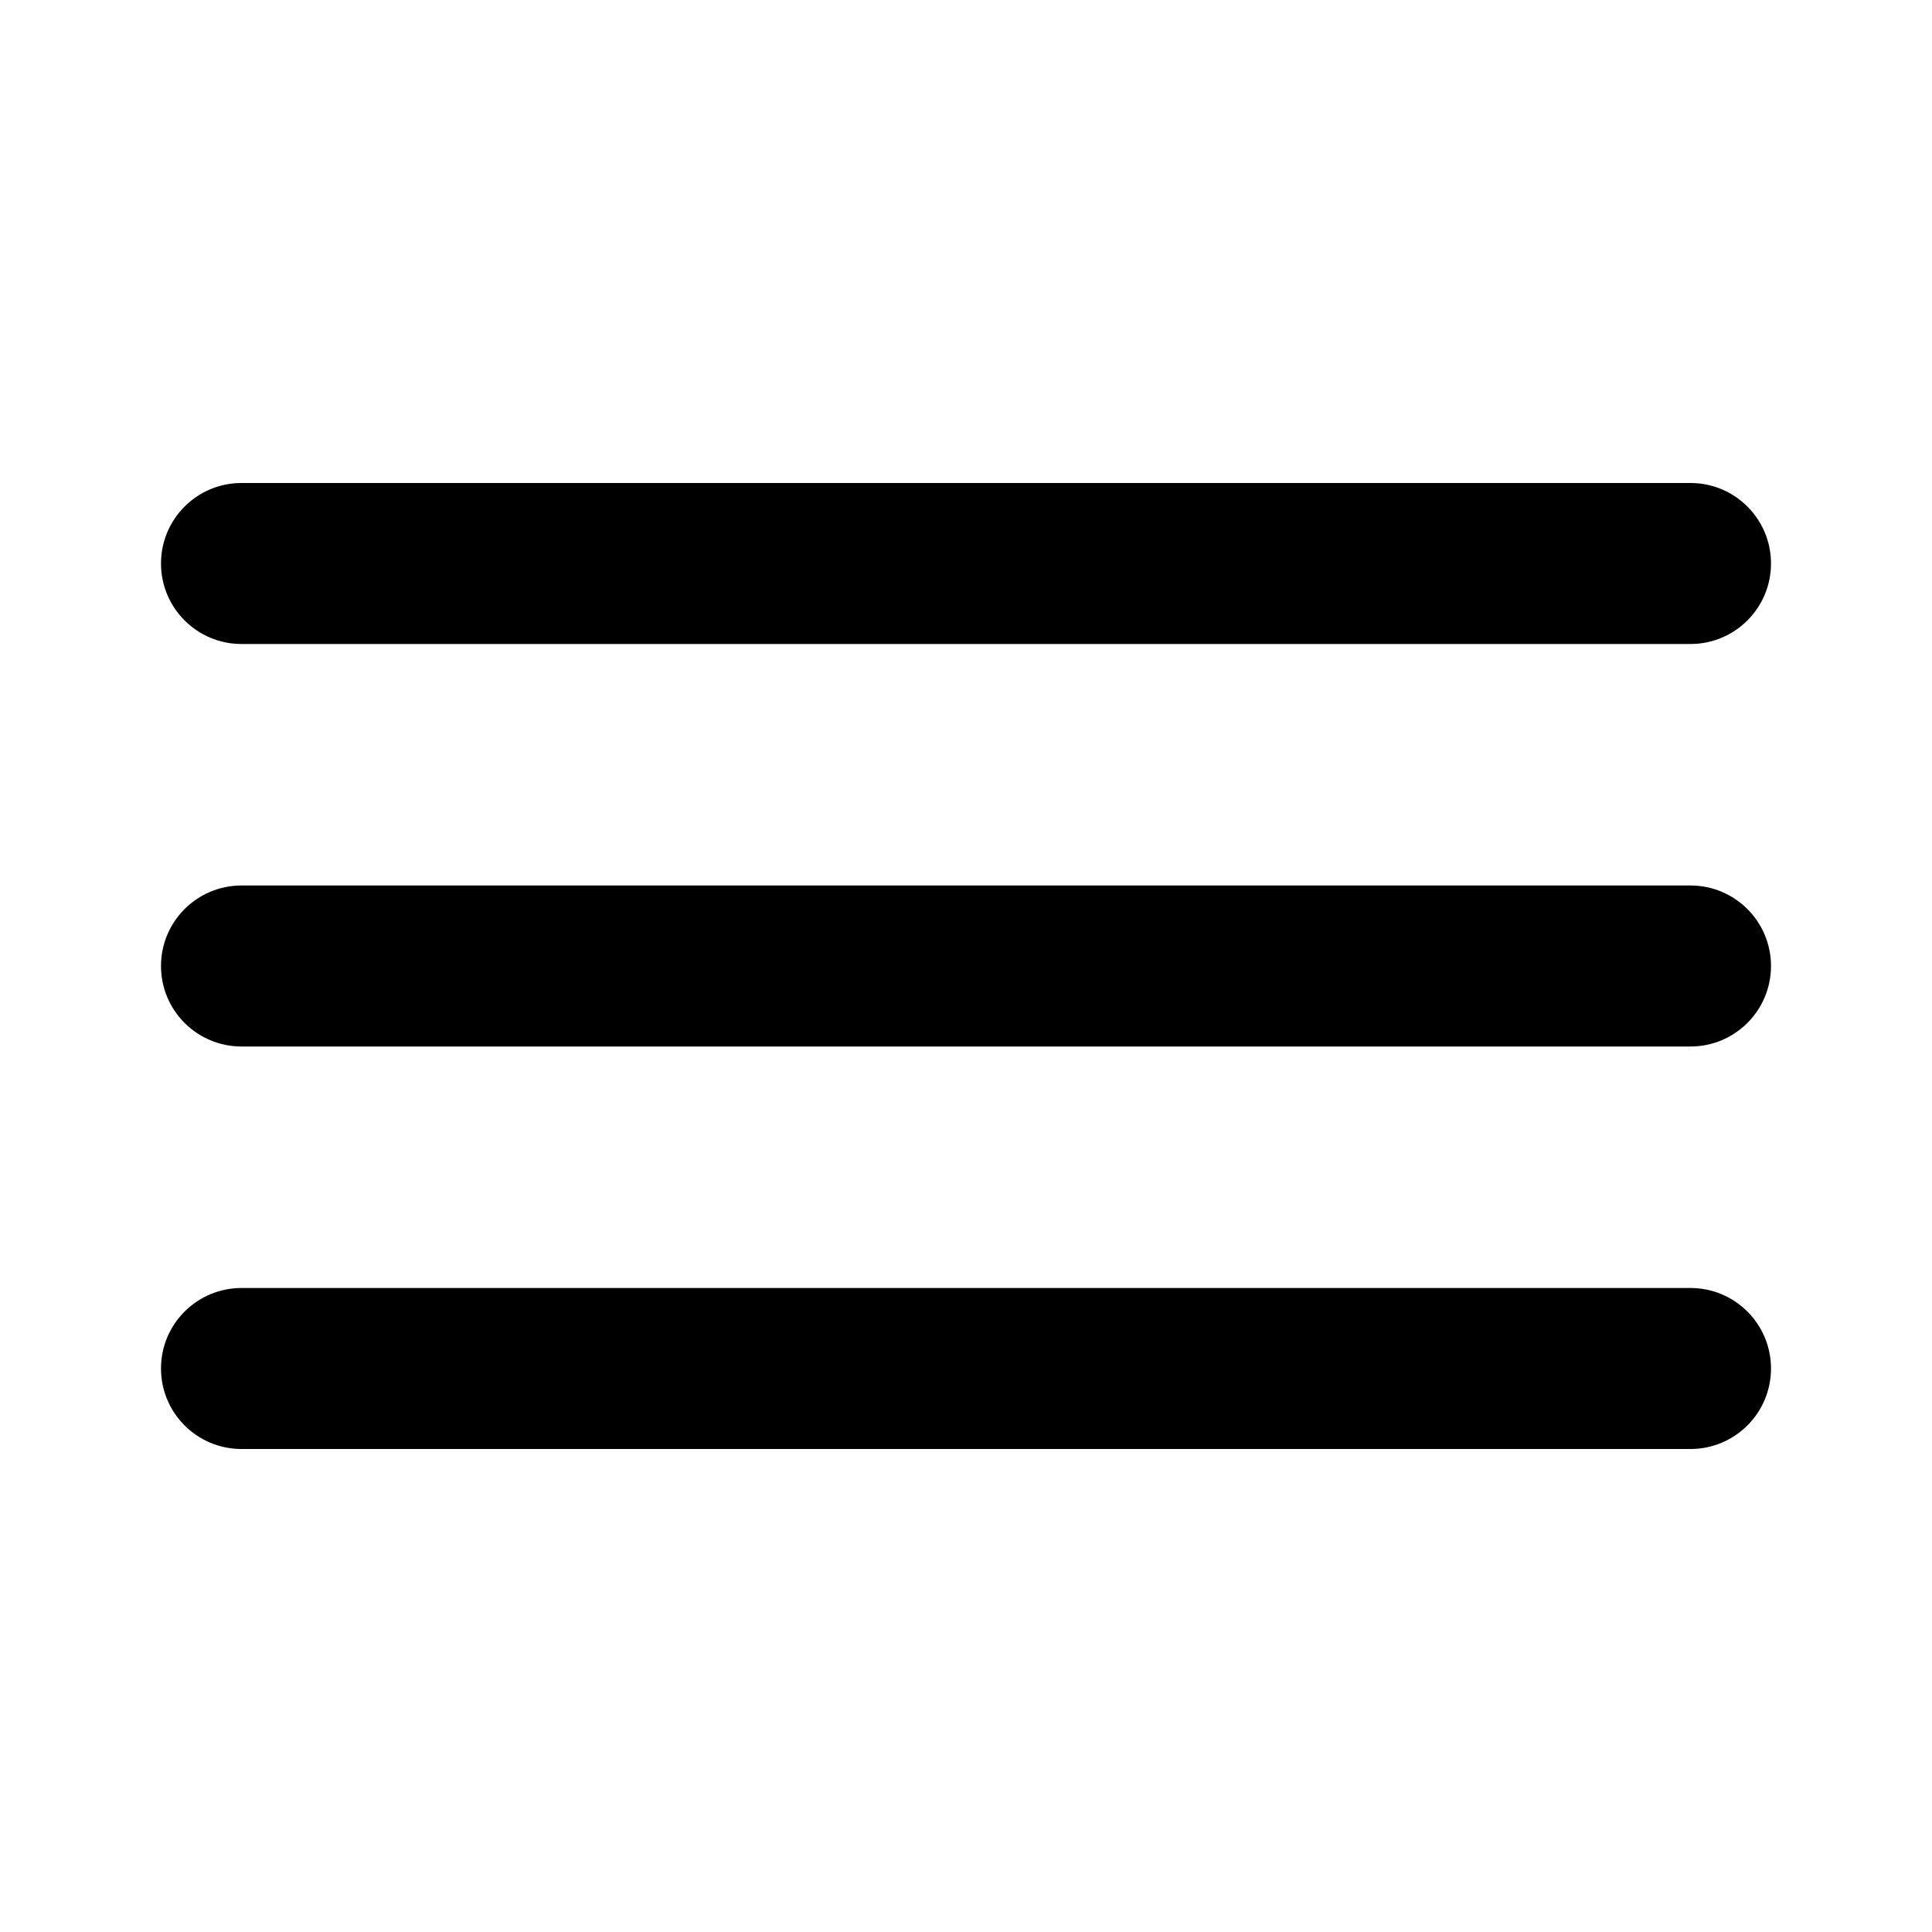
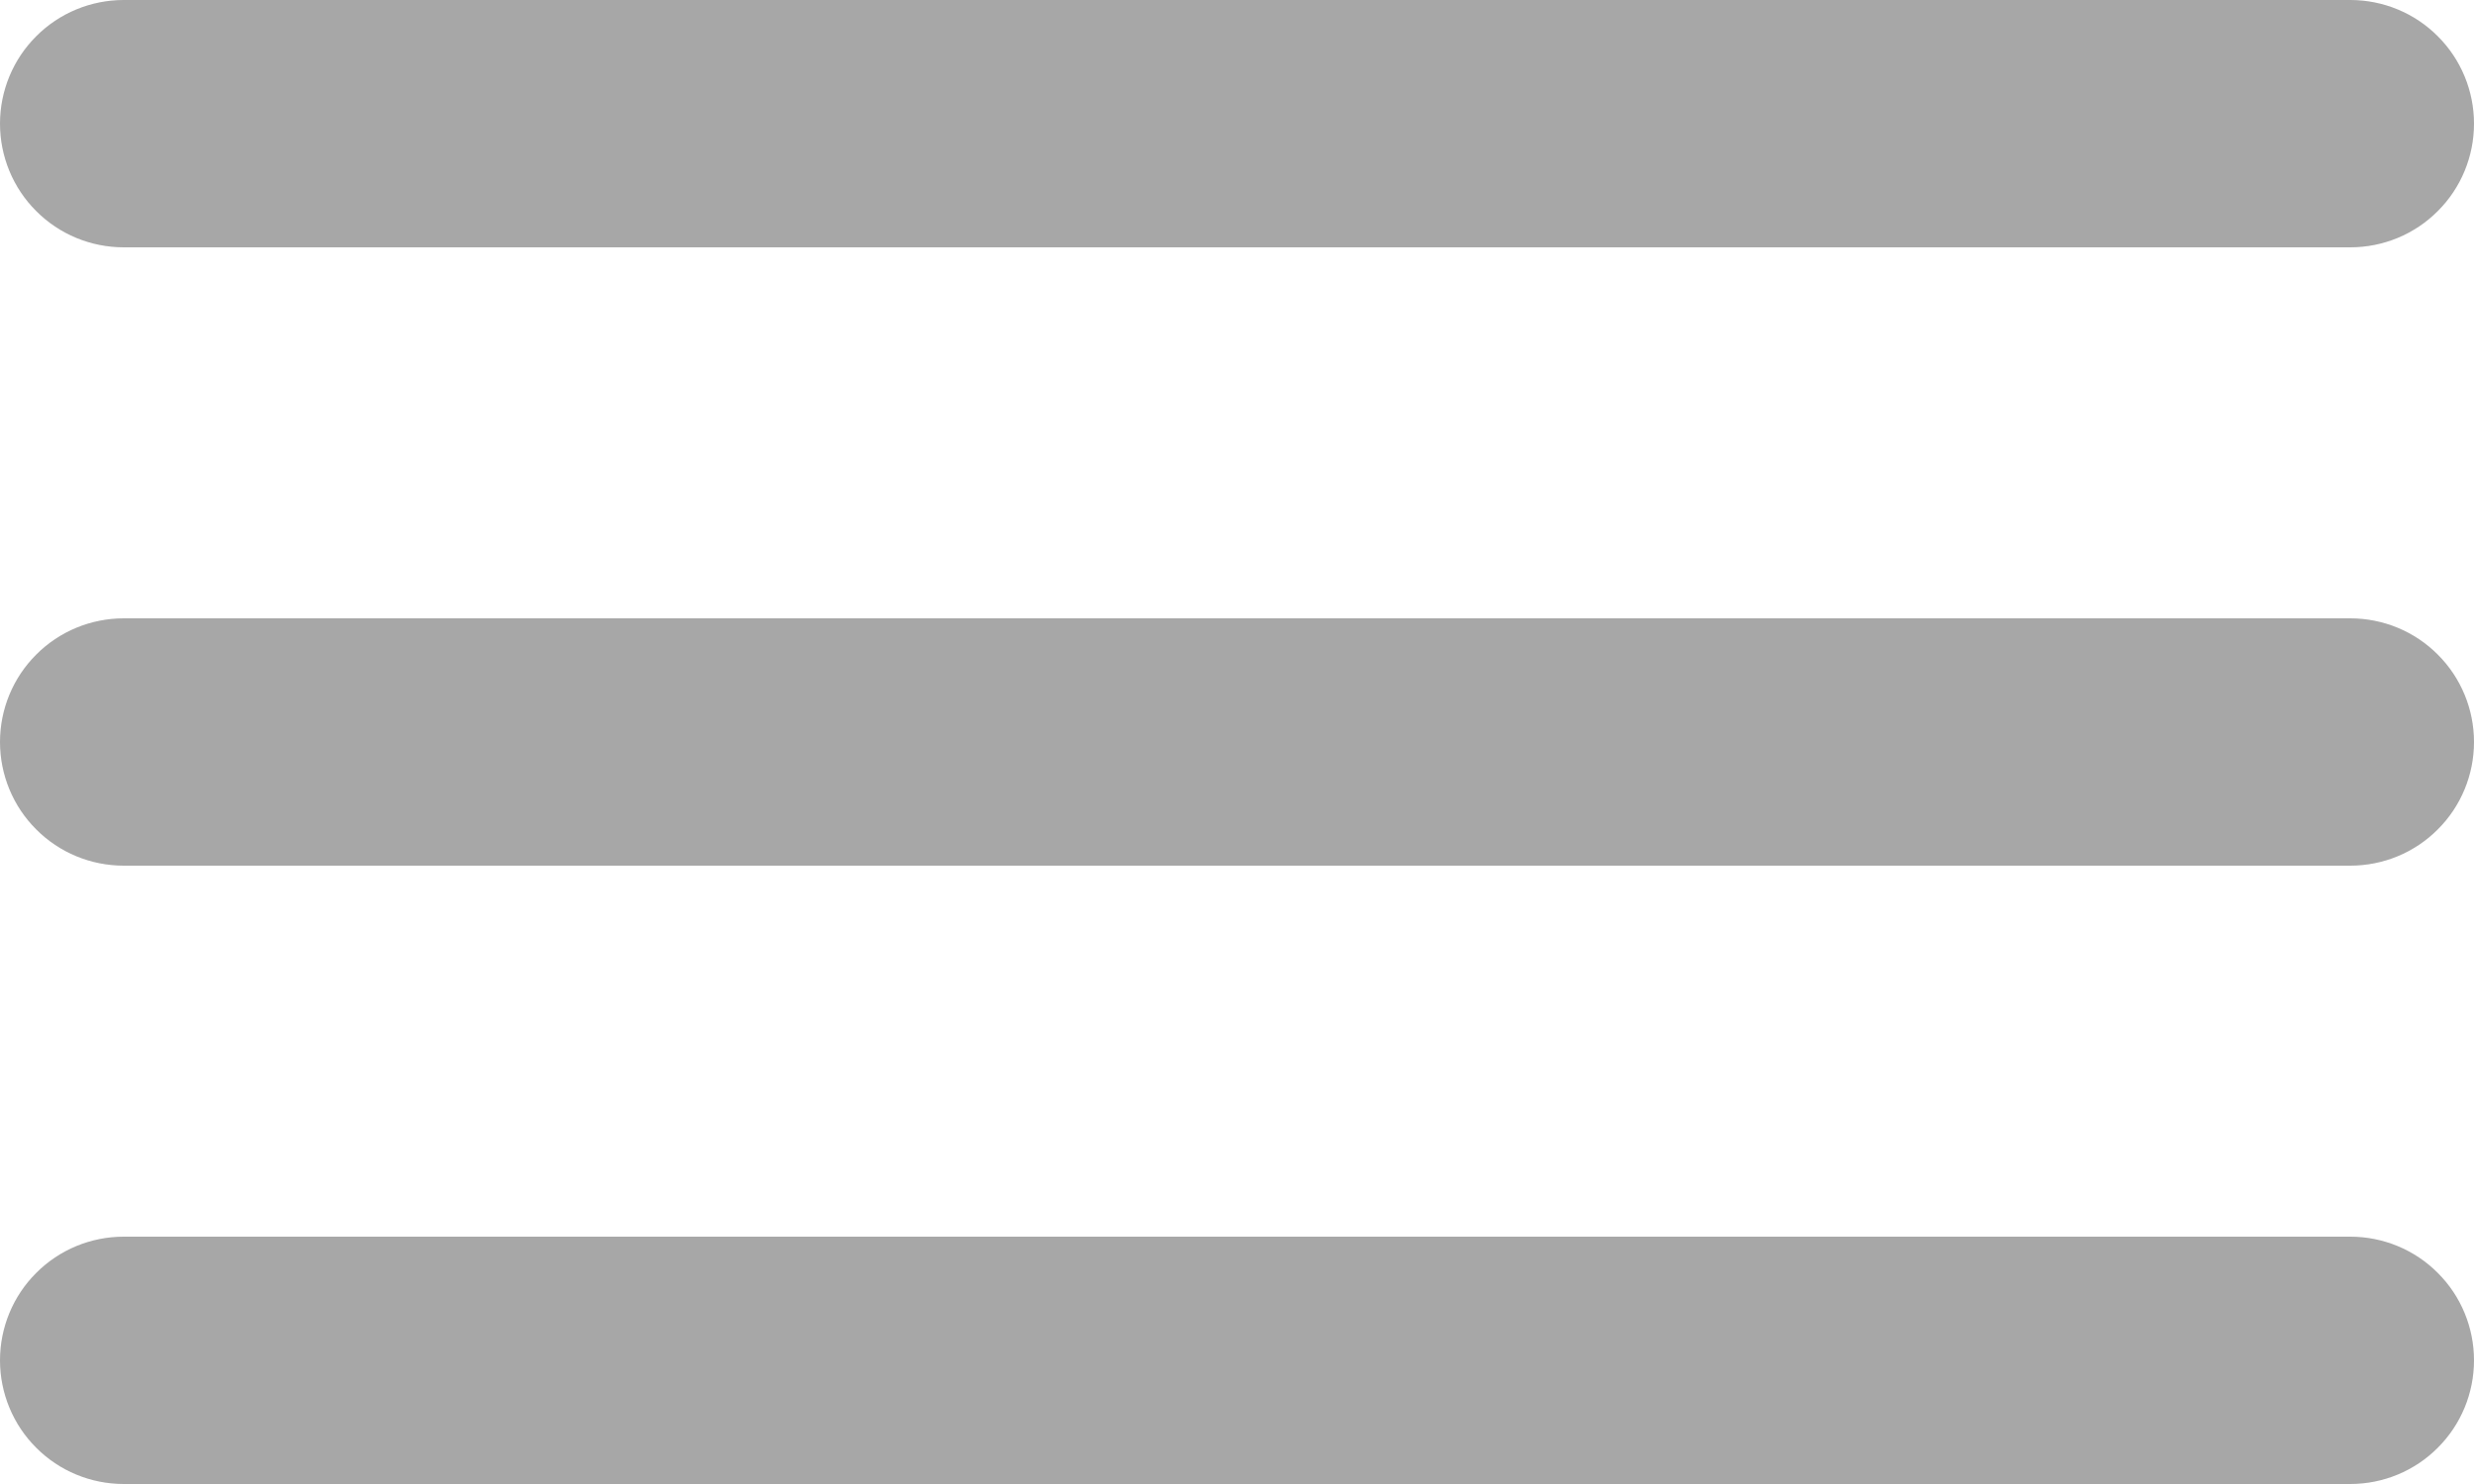
- <svg xmlns="http://www.w3.org/2000/svg" viewBox="0 0 24 24" id="bars">
-   <path d="M3,8H21a1,1,0,0,0,0-2H3A1,1,0,0,0,3,8Zm18,8H3a1,1,0,0,0,0,2H21a1,1,0,0,0,0-2Zm0-5H3a1,1,0,0,0,0,2H21a1,1,0,0,0,0-2Z" />
+ <svg xmlns="http://www.w3.org/2000/svg" width="20" height="12" viewBox="0 0 20 12" fill="none">
+   <path d="M1 2H19C19.265 2 19.52 1.895 19.707 1.707C19.895 1.52 20 1.265 20 1C20 0.735 19.895 0.48 19.707 0.293C19.52 0.105 19.265 0 19 0H1C0.735 0 0.48 0.105 0.293 0.293C0.105 0.48 0 0.735 0 1C0 1.265 0.105 1.52 0.293 1.707C0.48 1.895 0.735 2 1 2ZM19 10H1C0.735 10 0.48 10.105 0.293 10.293C0.105 10.48 0 10.735 0 11C0 11.265 0.105 11.52 0.293 11.707C0.48 11.895 0.735 12 1 12H19C19.265 12 19.52 11.895 19.707 11.707C19.895 11.52 20 11.265 20 11C20 10.735 19.895 10.48 19.707 10.293C19.52 10.105 19.265 10 19 10ZM19 5H1C0.735 5 0.48 5.105 0.293 5.293C0.105 5.48 0 5.735 0 6C0 6.265 0.105 6.52 0.293 6.707C0.48 6.895 0.735 7 1 7H19C19.265 7 19.52 6.895 19.707 6.707C19.895 6.52 20 6.265 20 6C20 5.735 19.895 5.48 19.707 5.293C19.52 5.105 19.265 5 19 5Z" fill="#898989" fill-opacity="0.75" />
</svg>
